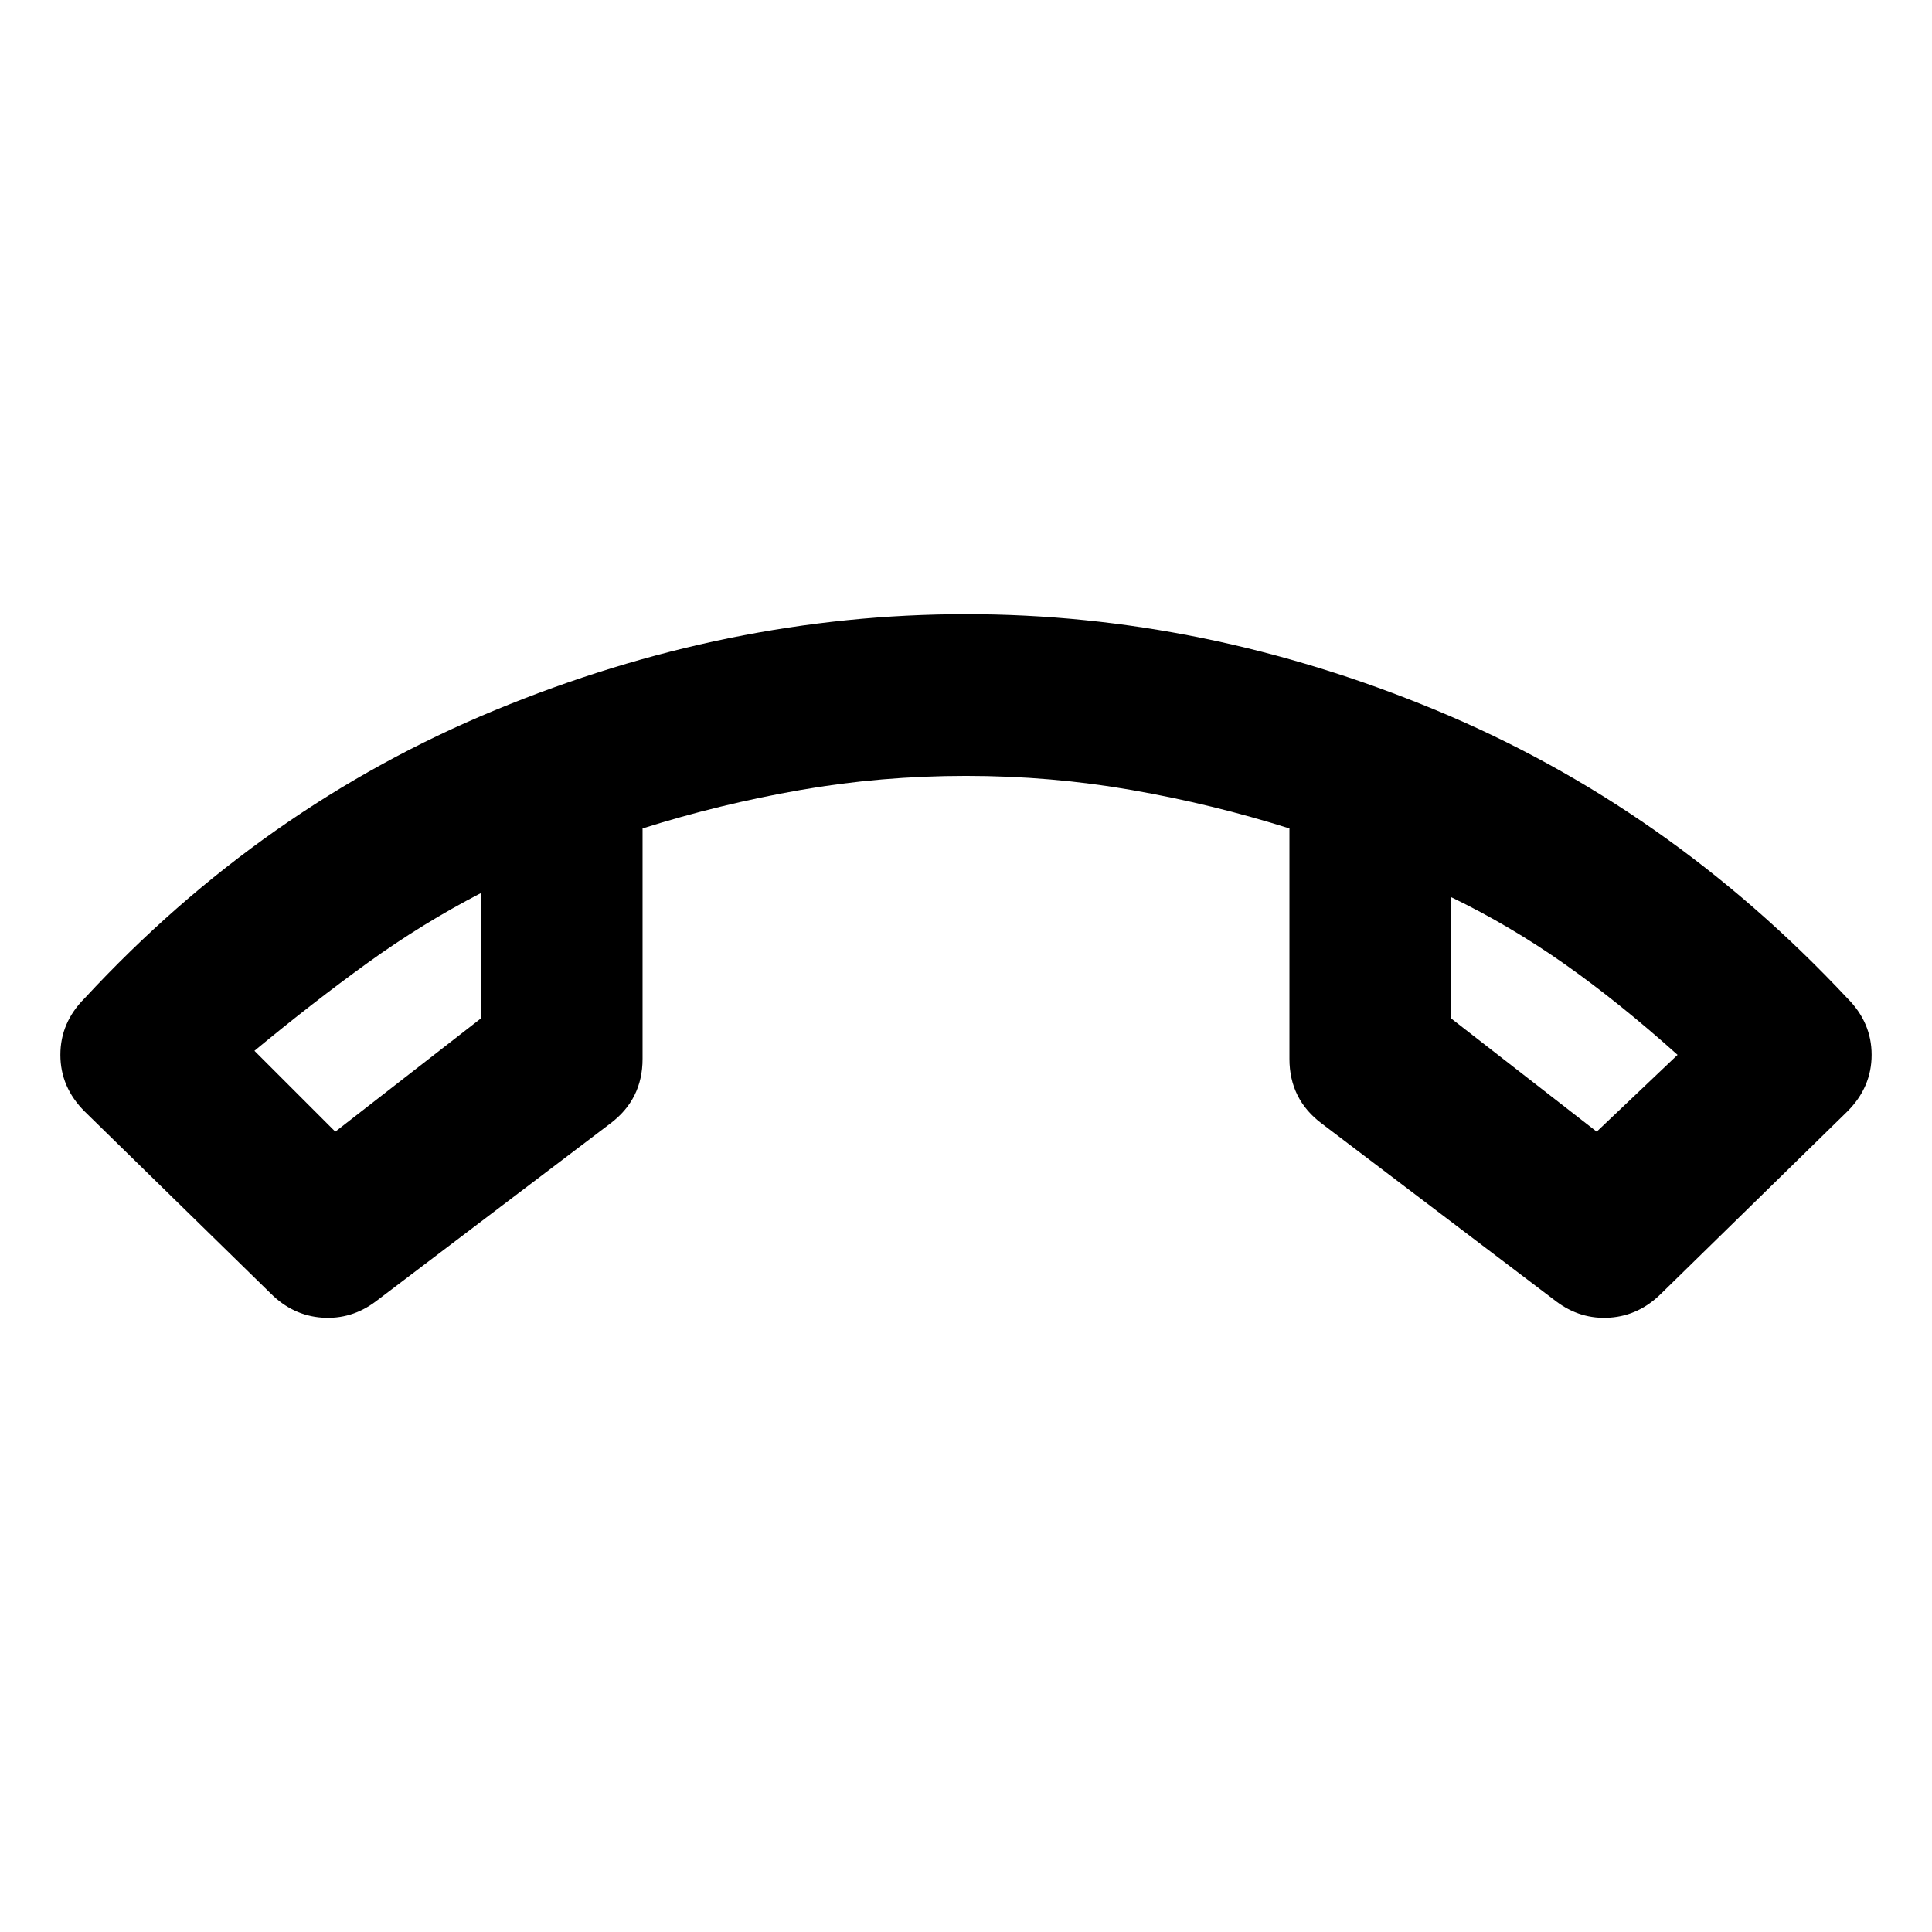
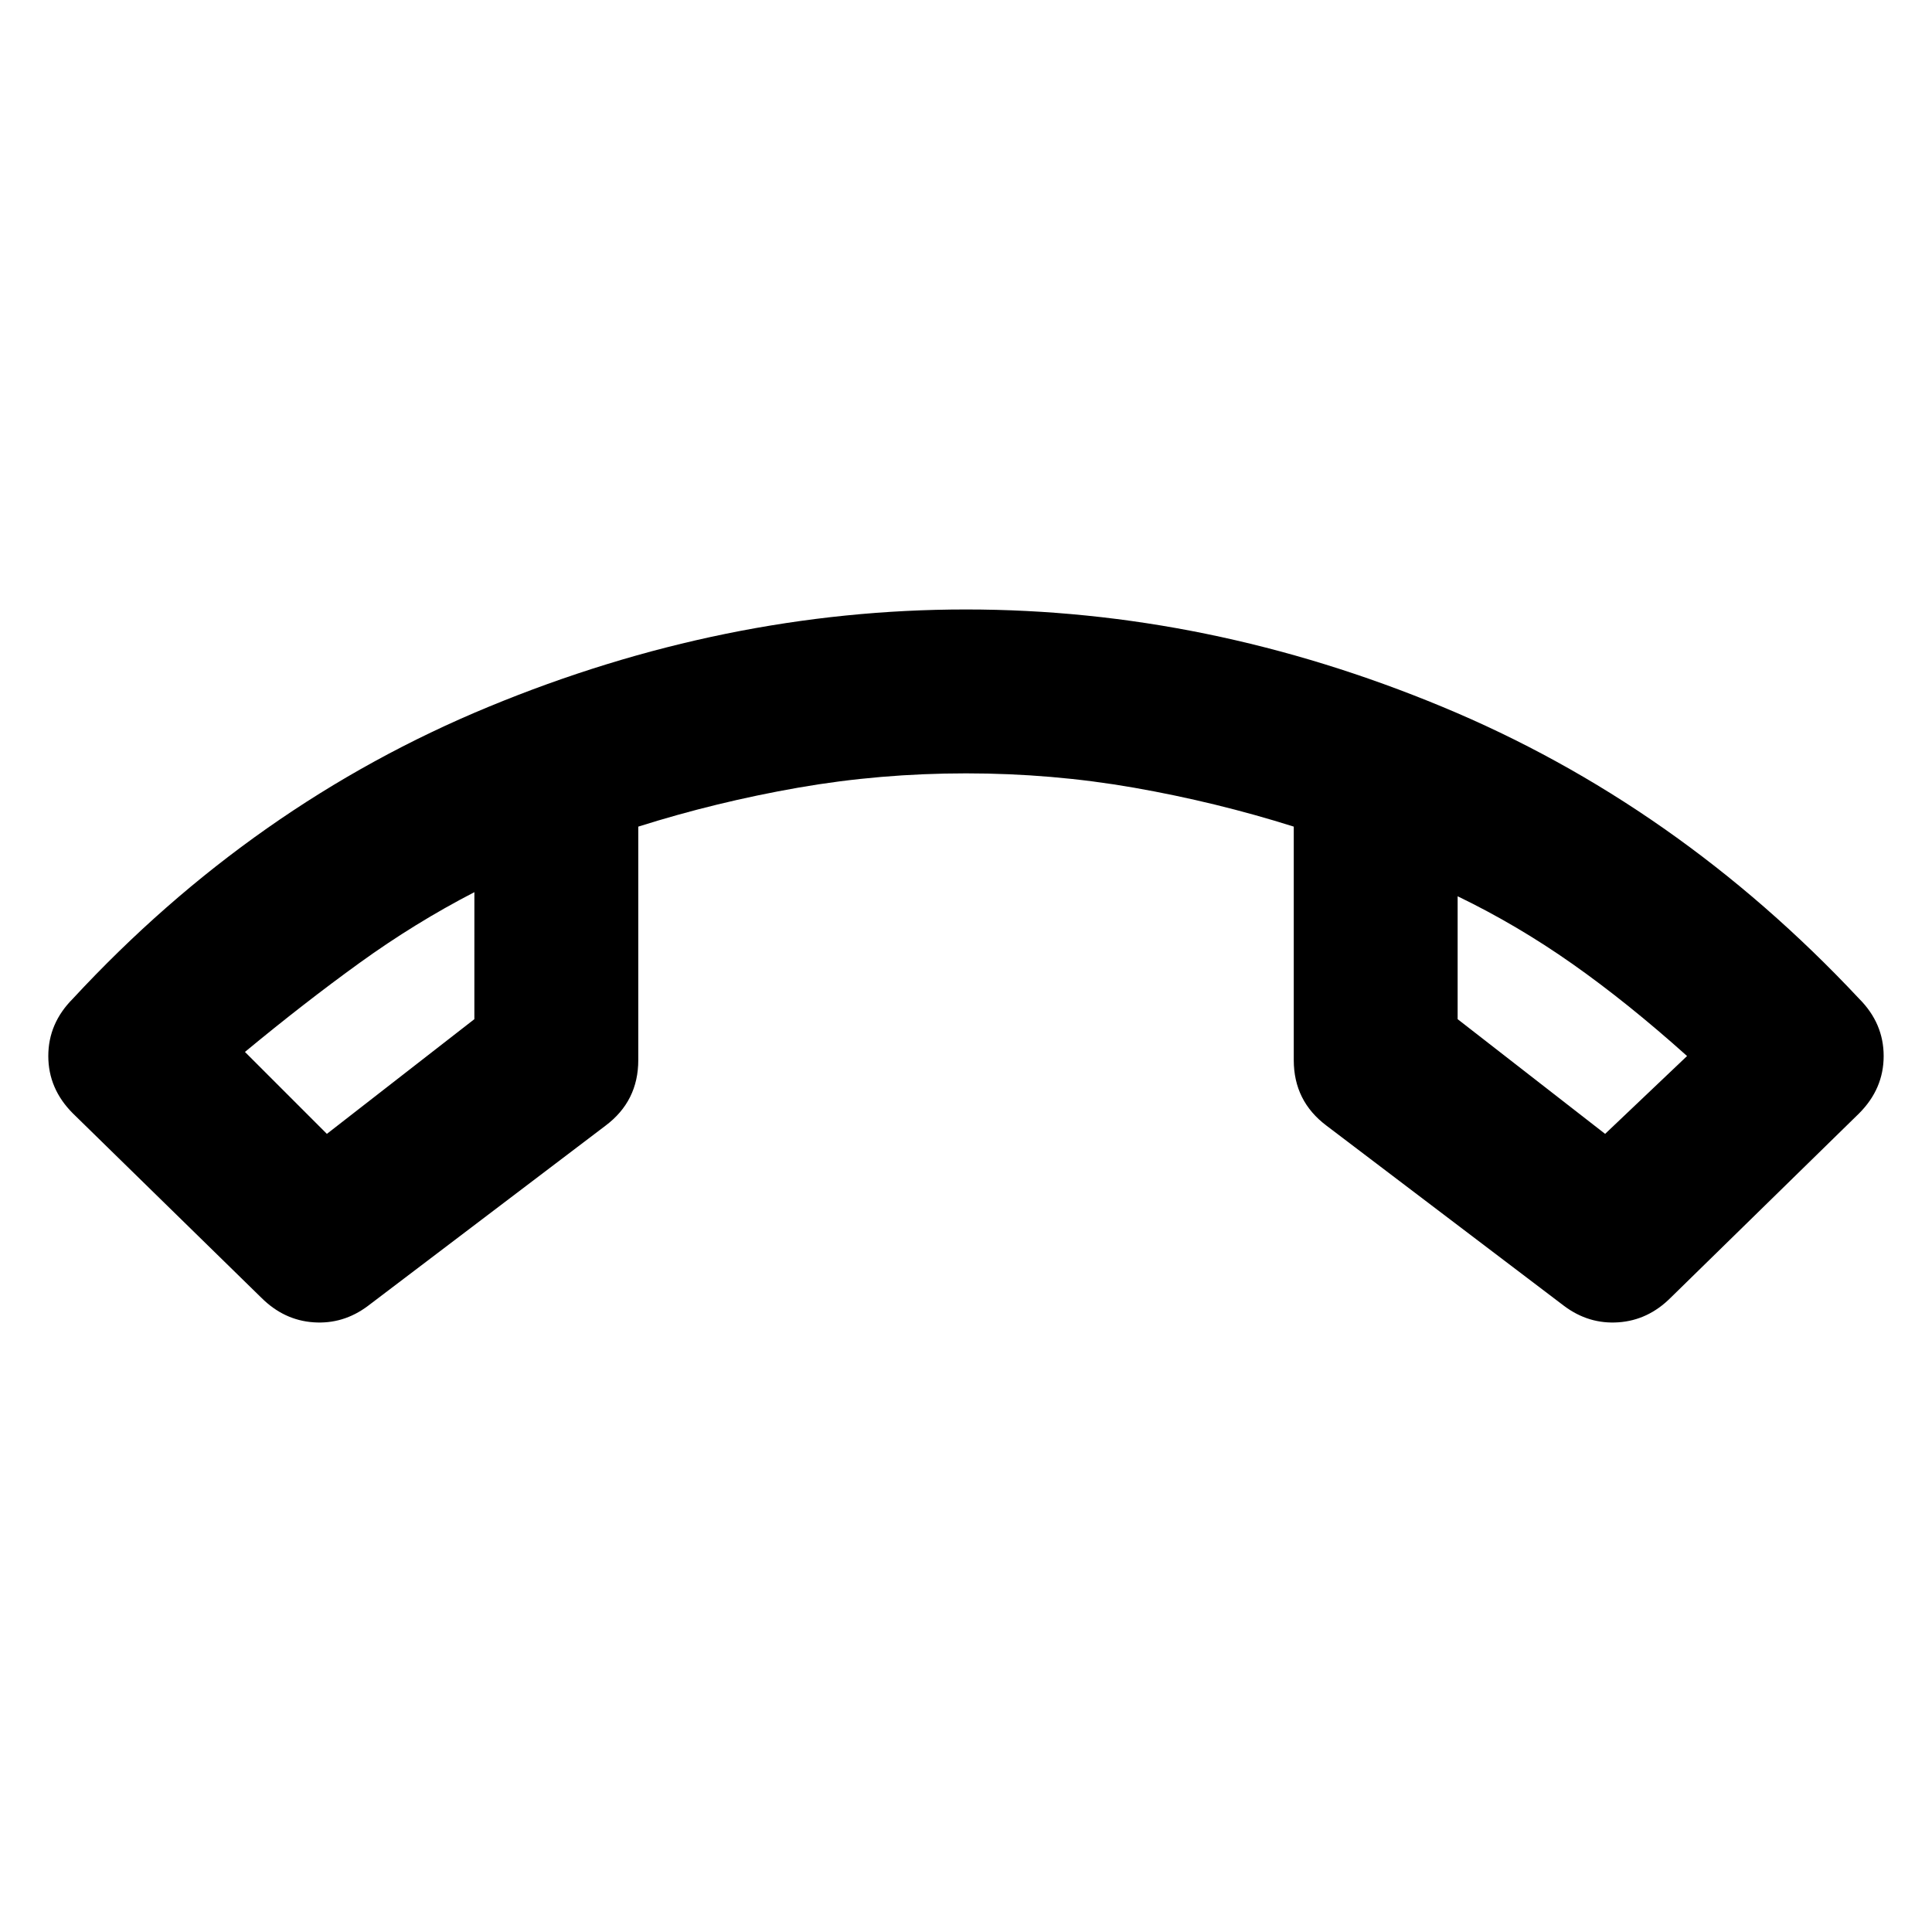
- <svg xmlns="http://www.w3.org/2000/svg" viewBox="0 -960 960 960" height="1px" width="1px">
-   <path d="M 134.464,-317.327 42.054,-407.729 Q 30,-419.782 30,-435.854 q 0,-16.071 12.054,-28.125 88.393,-95.424 203.906,-143.136 115.513,-47.712 234.04,-47.712 118.527,0 233.538,47.712 115.011,47.712 204.408,143.136 Q 930,-451.925 930,-435.854 q 0,16.071 -12.054,28.125 l -92.411,90.402 q -11.049,11.049 -25.614,12.054 -14.565,1.004 -26.618,-8.036 l -116.518,-88.393 q -8.036,-6.027 -12.054,-14.062 -4.018,-8.036 -4.018,-18.08 V -548.354 q -38.17,-12.054 -78.348,-19.085 -40.179,-7.031 -82.366,-7.031 -42.188,0 -82.366,7.031 -40.179,7.031 -78.348,19.085 v 114.509 q 0,10.045 -4.018,18.08 -4.018,8.036 -12.054,14.062 l -116.518,88.393 q -12.054,9.04 -26.618,8.036 -14.565,-1.004 -25.614,-12.054 z m 104.464,-198.884 q -29.129,15.067 -56.25,34.654 -27.121,19.587 -56.25,43.694 l 40.179,40.179 72.321,-56.25 z m 482.143,2.009 v 60.268 l 72.321,56.25 40.179,-38.17 q -29.129,-26.116 -56.25,-45.201 -27.121,-19.085 -56.25,-33.147 z m -482.143,-2.009 z m 482.143,2.009 z" style="stroke-width:1.004" />
+ <svg xmlns="http://www.w3.org/2000/svg" viewBox="0 0 100 100" height="1" width="1">
+   <path d="M 13.527,67.171 3.772,57.629 Q 2.5,56.356 2.5,54.66 q 0,-1.696 1.272,-2.969 9.33,-10.073 21.523,-15.109 12.193,-5.036 24.704,-5.036 12.511,0 24.651,5.036 12.14,5.036 21.576,15.109 1.272,1.272 1.272,2.969 0,1.696 -1.272,2.969 l -9.754,9.542 q -1.166,1.166 -2.704,1.272 -1.537,0.106 -2.81,-0.848 L 68.661,58.265 q -0.848,-0.636 -1.272,-1.484 -0.424,-0.848 -0.424,-1.908 v -12.087 q -4.029,-1.272 -8.27,-2.015 -4.241,-0.742 -8.694,-0.742 -4.453,0 -8.694,0.742 -4.241,0.742 -8.27,2.015 v 12.087 q 0,1.06 -0.424,1.908 -0.424,0.848 -1.272,1.484 l -12.299,9.33 q -1.272,0.954 -2.81,0.848 -1.537,-0.106 -2.704,-1.272 z m 11.027,-20.993 q -3.075,1.59 -5.938,3.658 -2.863,2.068 -5.938,4.612 l 4.241,4.241 7.634,-5.937 z m 50.893,0.212 v 6.362 l 7.634,5.937 4.241,-4.029 q -3.075,-2.757 -5.938,-4.771 -2.863,-2.014 -5.938,-3.499 z m -50.893,-0.212 z m 50.893,0.212 z" style="stroke-width:0.106" />
</svg>
